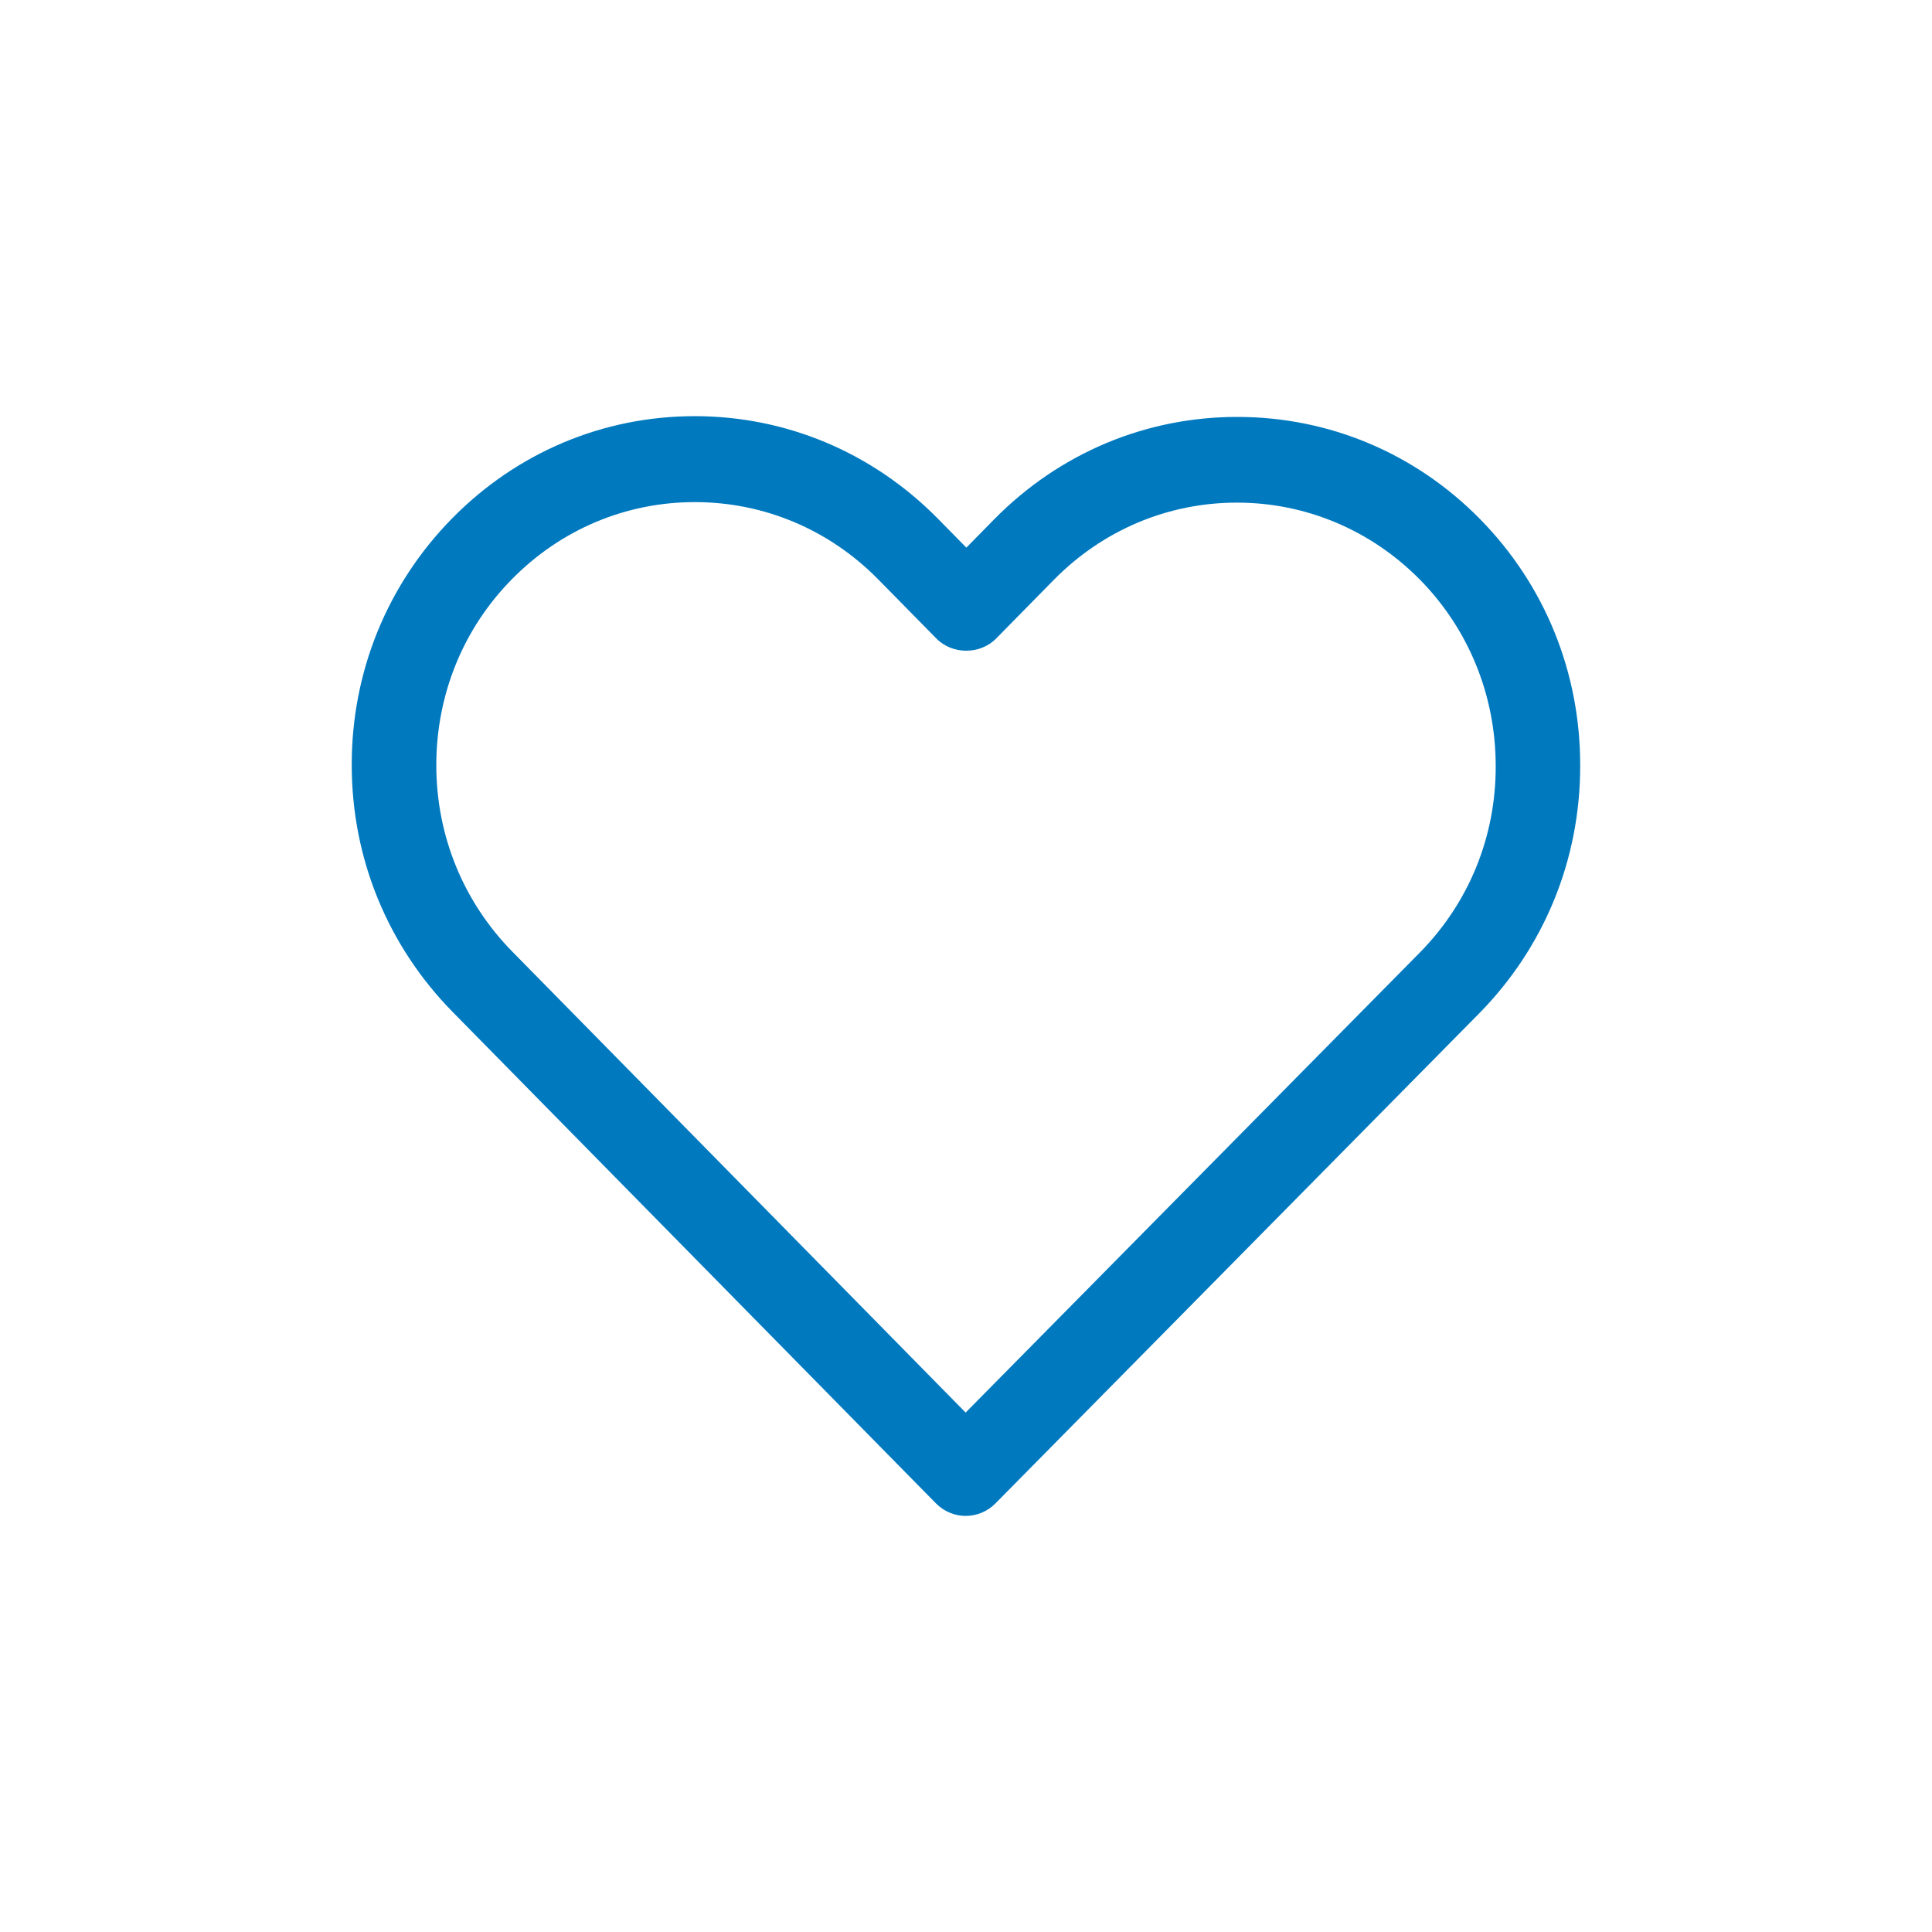
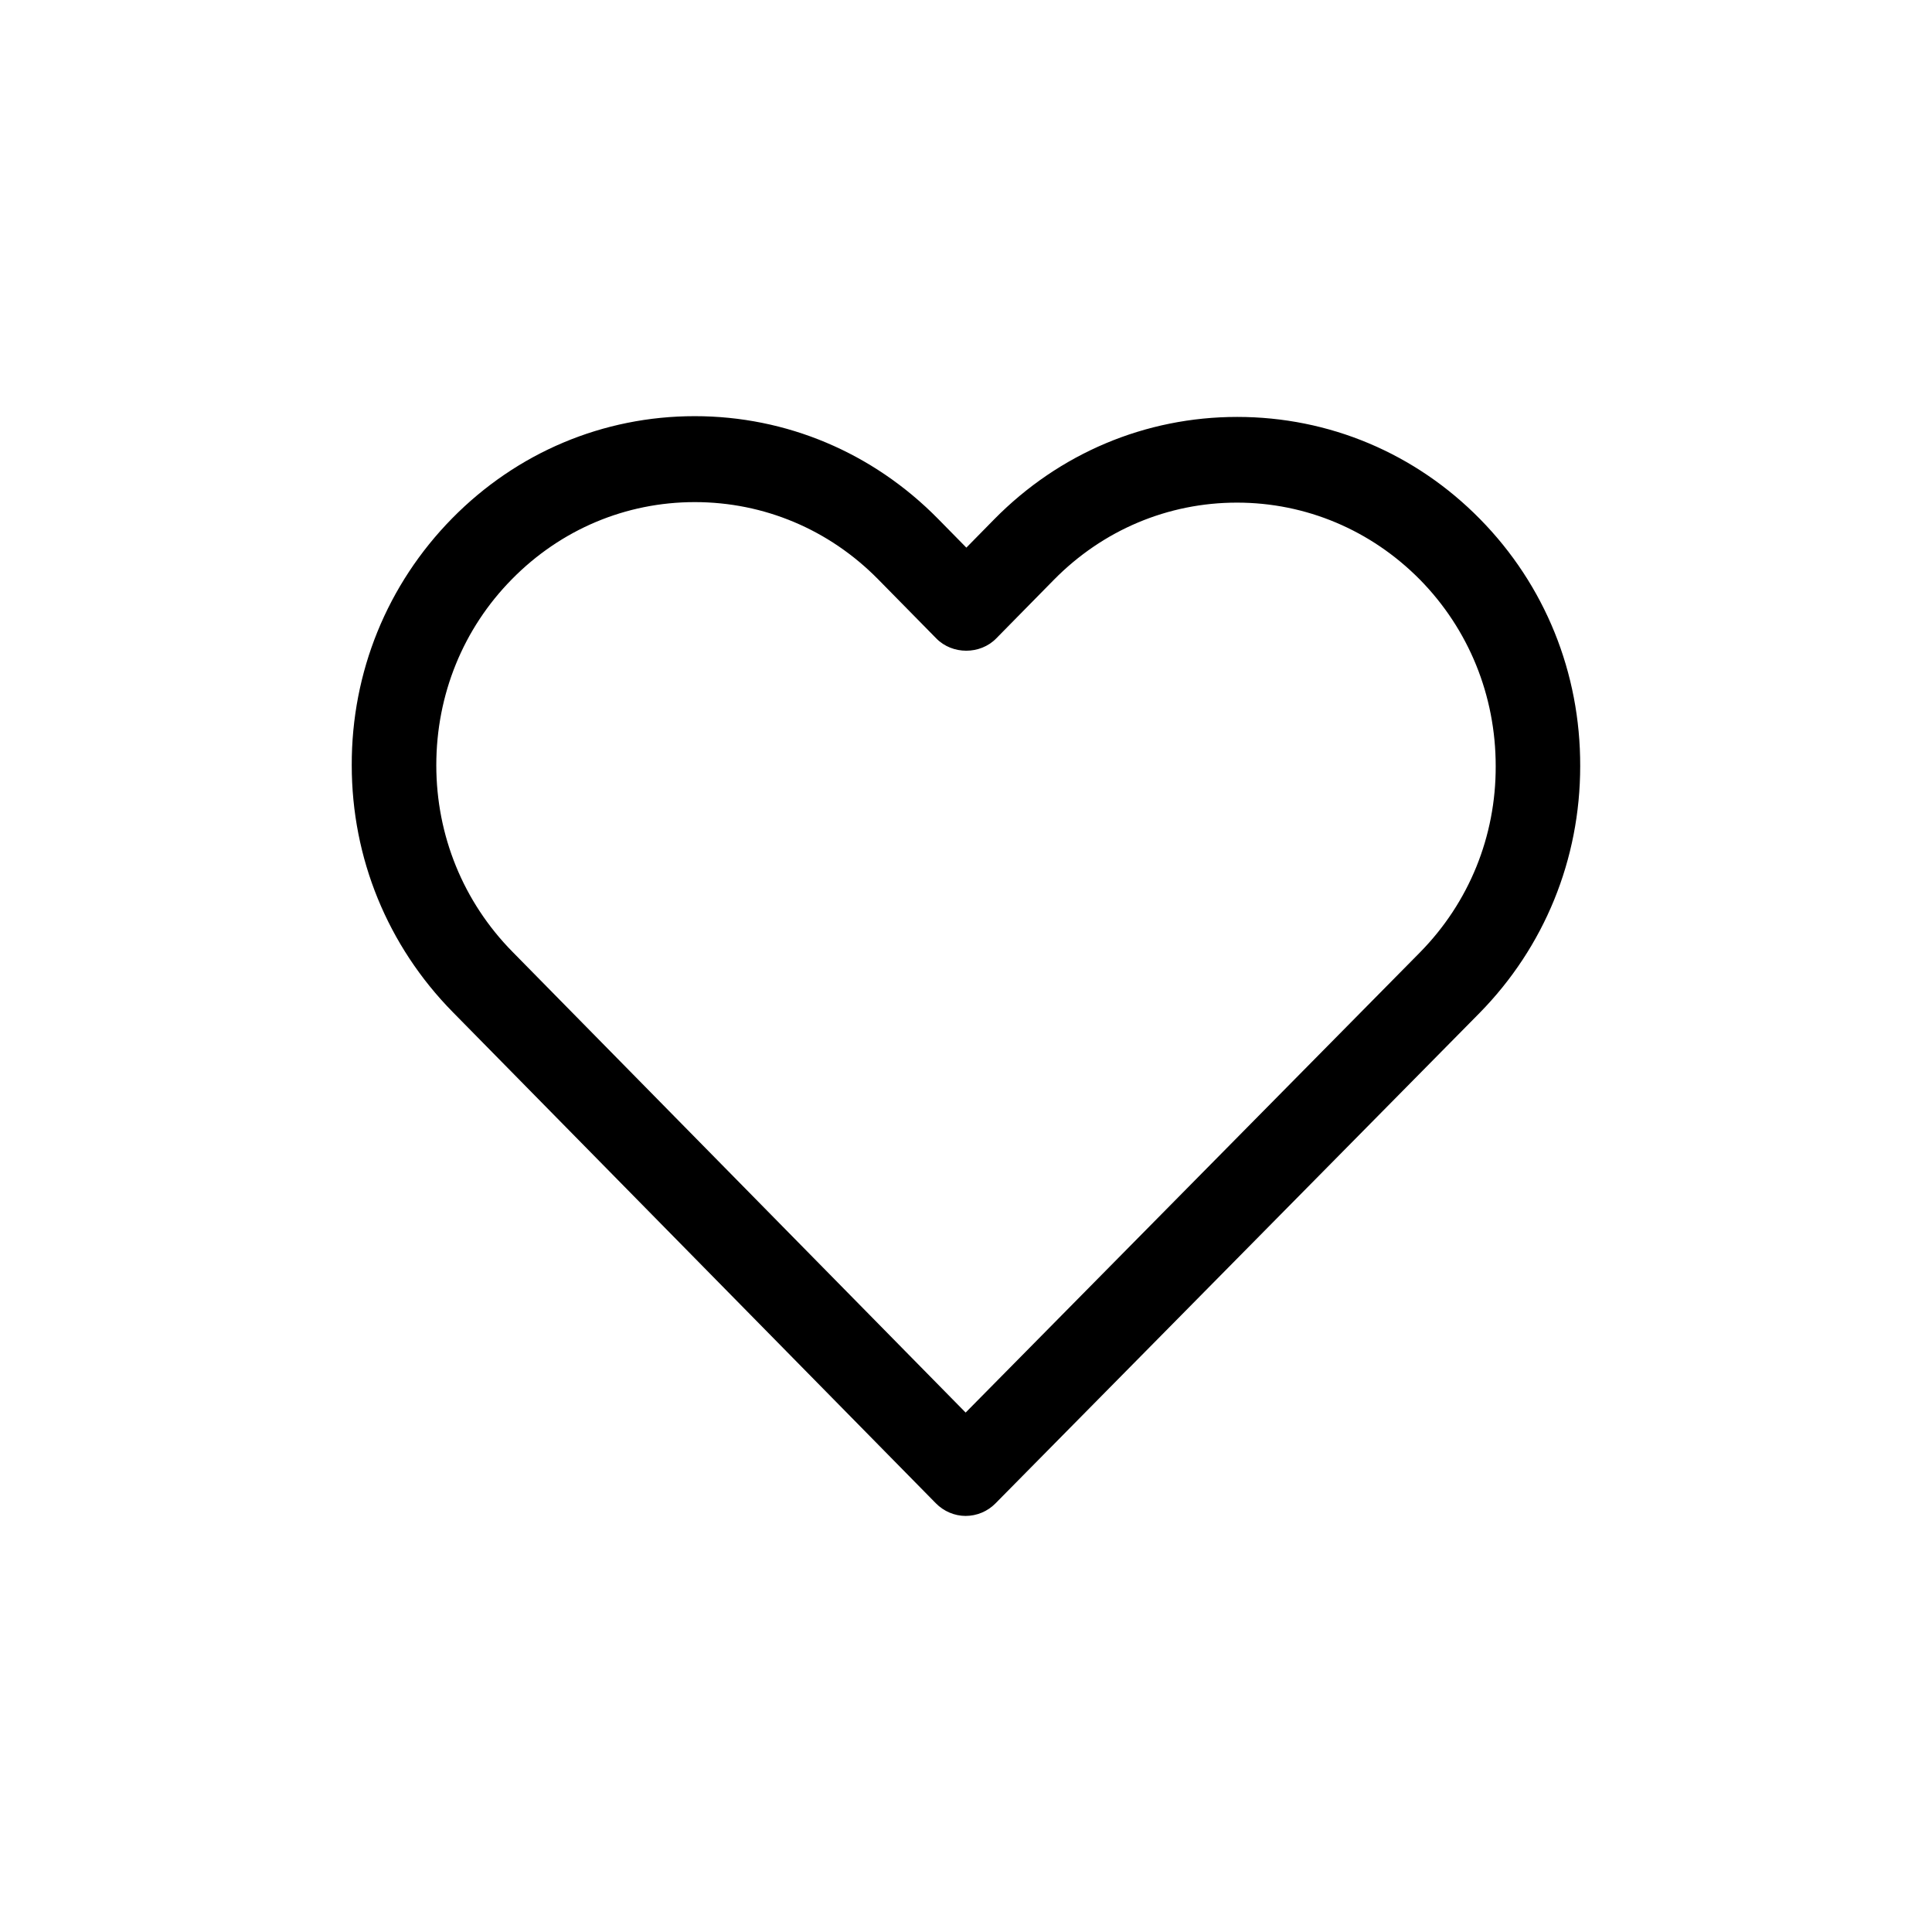
- <svg xmlns="http://www.w3.org/2000/svg" version="1.1" id="Слой_1" x="0px" y="0px" width="64px" height="64px" viewBox="0 0 64 64" enable-background="new 0 0 64 64" xml:space="preserve">
-   <rect opacity="0" fill="#201600" width="64" height="64" />
-   <path fill="#0079BF" d="M49.028,17.195c-2.146-2.183-5.003-3.384-8.044-3.384c-3.039,0-5.898,1.205-8.051,3.393l-0.921,0.937  l-0.938-0.954c-2.158-2.193-5.021-3.401-8.06-3.401c-3.035,0-5.888,1.202-8.035,3.384c-2.154,2.19-3.336,5.096-3.327,8.181  c0,3.078,1.188,5.98,3.344,8.173l16.002,16.271c0.263,0.269,0.623,0.422,0.988,0.422c0.37,0,0.729-0.15,0.987-0.412l16.037-16.246  c2.15-2.188,3.336-5.092,3.336-8.18C52.355,22.286,51.178,19.38,49.028,17.195z M23.015,16.633c2.295,0,4.453,0.909,6.076,2.559  l1.926,1.958c0.531,0.541,1.452,0.541,1.983,0l1.909-1.941c1.624-1.65,3.778-2.559,6.067-2.559c2.281,0,4.434,0.906,6.06,2.55  c1.618,1.646,2.511,3.839,2.511,6.177c0.008,2.328-0.883,4.521-2.51,6.174L31.988,46.793L16.972,31.525  c-1.624-1.652-2.519-3.845-2.519-6.176c0-2.339,0.891-4.529,2.51-6.167C18.581,17.539,20.73,16.633,23.015,16.633z" />
+ <svg xmlns="http://www.w3.org/2000/svg" version="1.1" id="" x="0px" y="0px" width="64px" height="64px" viewBox="0 0 64 64" enable-background="new 0 0 64 64" xml:space="preserve">
+   <path d="M49.028,17.195c-2.146-2.183-5.003-3.384-8.044-3.384c-3.039,0-5.898,1.205-8.051,3.393l-0.921,0.937 l-0.938-0.954c-2.158-2.193-5.021-3.401-8.06-3.401c-3.035,0-5.888,1.202-8.035,3.384c-2.154,2.19-3.336,5.096-3.327,8.181 c0,3.078,1.188,5.98,3.344,8.173l16.002,16.271c0.263,0.269,0.623,0.422,0.988,0.422c0.37,0,0.729-0.15,0.987-0.412l16.037-16.246 c2.15-2.188,3.336-5.092,3.336-8.18C52.355,22.286,51.178,19.38,49.028,17.195z M23.015,16.633c2.295,0,4.453,0.909,6.076,2.559 l1.926,1.958c0.531,0.541,1.452,0.541,1.983,0l1.909-1.941c1.624-1.65,3.778-2.559,6.067-2.559c2.281,0,4.434,0.906,6.06,2.55 c1.618,1.646,2.511,3.839,2.511,6.177c0.008,2.328-0.883,4.521-2.51,6.174L31.988,46.793L16.972,31.525 c-1.624-1.652-2.519-3.845-2.519-6.176c0-2.339,0.891-4.529,2.51-6.167C18.581,17.539,20.73,16.633,23.015,16.633z" />
</svg>
